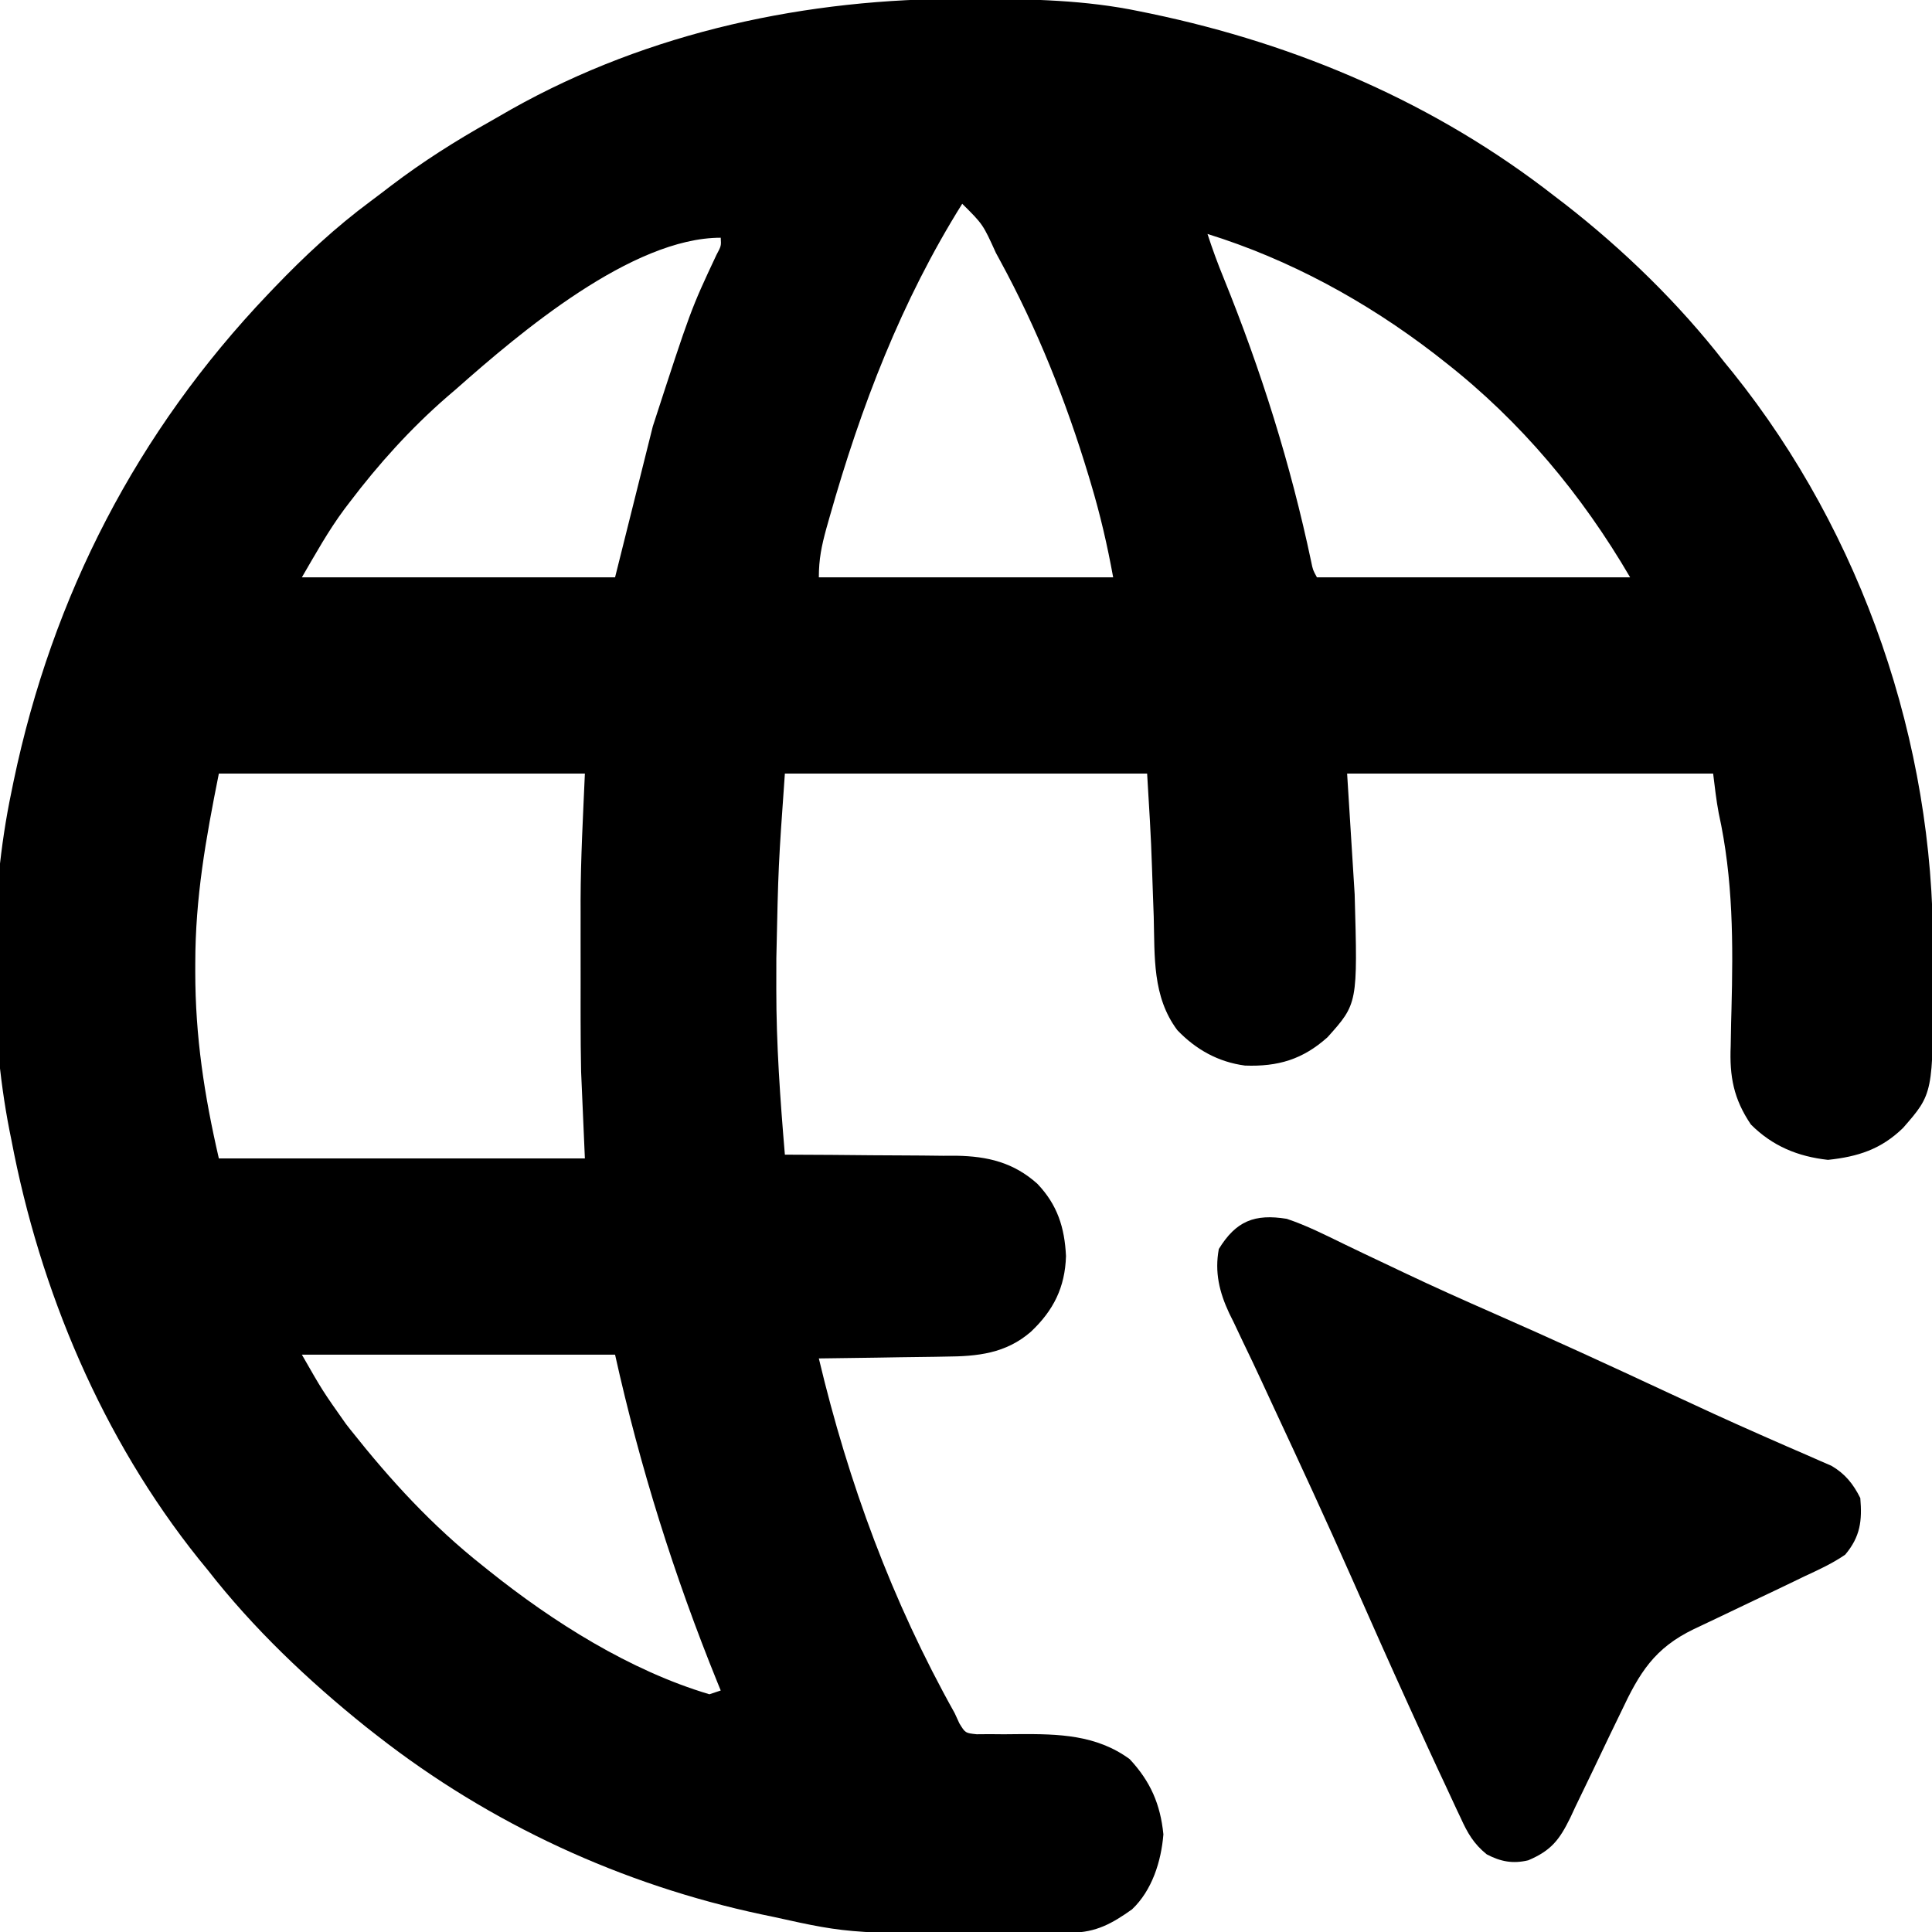
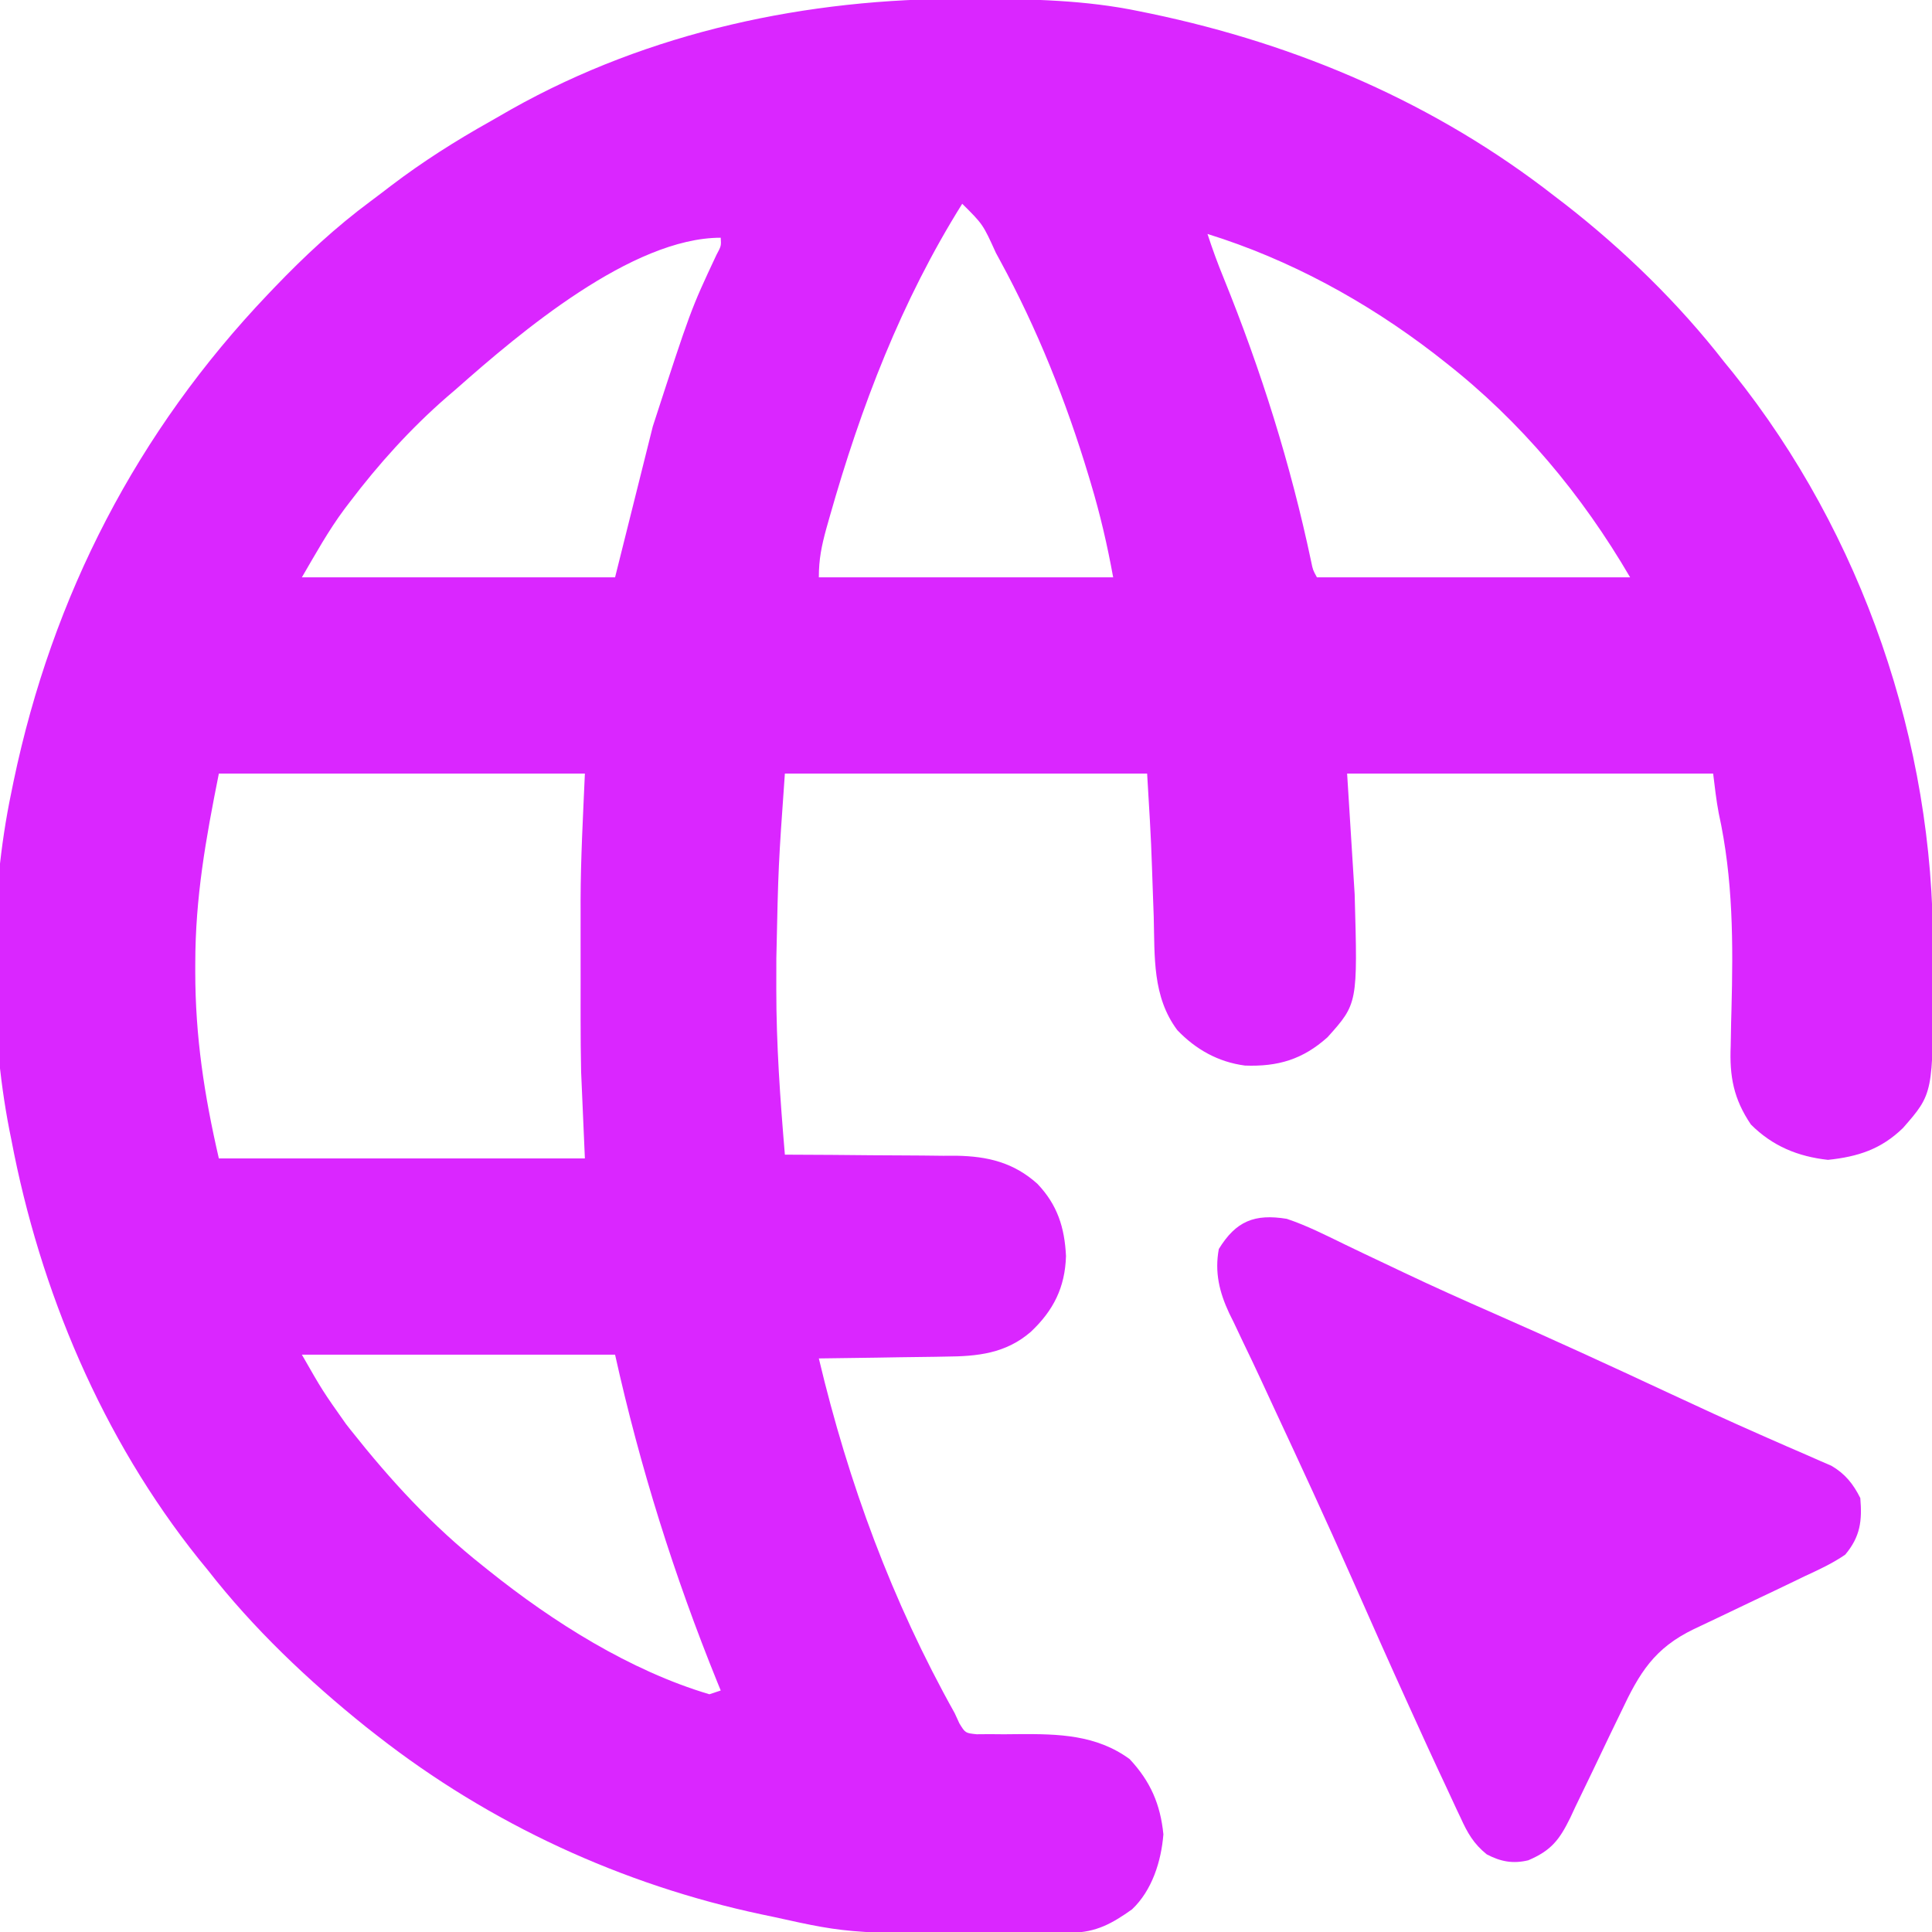
- <svg xmlns="http://www.w3.org/2000/svg" version="1.1" width="512" height="512">
-   <path d="M0 0 C1.018 0.002 2.036 0.004 3.085 0.007 C17.694 0.056 32.026 0.307 46.375 3.312 C47.35 3.511 48.325 3.71 49.329 3.915 C88.378 12.083 124.838 27.702 156.375 52.312 C157.271 52.997 158.167 53.681 159.09 54.387 C174.649 66.505 189.286 80.735 201.375 96.312 C202.138 97.247 202.901 98.182 203.688 99.145 C237.908 141.865 256.891 197.184 256.636 251.77 C256.625 254.508 256.636 257.245 256.648 259.982 C256.673 290.11 256.673 290.11 248.688 299.242 C242.882 304.884 236.747 306.852 228.812 307.688 C220.828 306.816 214.096 304.038 208.375 298.312 C203.787 291.518 202.697 285.585 203.027 277.531 C203.065 275.463 203.102 273.394 203.139 271.326 C203.168 270.26 203.197 269.195 203.227 268.097 C203.691 250.337 203.701 233.25 199.856 215.83 C199.192 212.352 198.814 208.826 198.375 205.312 C166.365 205.312 134.355 205.312 101.375 205.312 C102.035 215.873 102.695 226.433 103.375 237.312 C104.187 266.265 104.187 266.265 96.188 275.188 C89.631 281.064 83.065 283.022 74.305 282.699 C67.234 281.766 61.289 278.45 56.375 273.312 C49.732 264.429 50.409 253.826 50.125 243.25 C50.062 241.464 49.997 239.678 49.93 237.893 C49.834 235.34 49.74 232.787 49.665 230.233 C49.413 221.906 48.865 213.644 48.375 205.312 C16.695 205.312 -14.985 205.312 -47.625 205.312 C-49.362 229.794 -49.362 229.794 -49.886 254.243 C-49.875 256.949 -49.886 259.654 -49.898 262.359 C-49.908 277.07 -48.865 291.66 -47.625 306.312 C-46.958 306.314 -46.291 306.315 -45.604 306.317 C-38.628 306.337 -31.652 306.391 -24.676 306.465 C-22.077 306.488 -19.477 306.503 -16.878 306.508 C-13.129 306.517 -9.381 306.558 -5.633 306.605 C-4.481 306.602 -3.33 306.598 -2.144 306.594 C6.136 306.741 12.982 308.377 19.283 314.021 C24.598 319.593 26.506 325.596 26.875 333.188 C26.624 341.472 23.566 347.59 17.562 353.25 C10.906 359.027 3.394 359.766 -5.031 359.824 C-6.479 359.851 -6.479 359.851 -7.956 359.879 C-11.013 359.932 -14.069 359.967 -17.125 360 C-19.208 360.033 -21.292 360.068 -23.375 360.104 C-28.458 360.188 -33.541 360.255 -38.625 360.312 C-30.757 393.386 -19.243 424.607 -2.625 454.312 C-2.214 455.207 -1.804 456.102 -1.38 457.023 C0.198 459.596 0.198 459.596 3.203 459.908 C4.332 459.899 5.462 459.889 6.625 459.879 C7.874 459.89 9.123 459.901 10.41 459.912 C11.719 459.9 13.027 459.888 14.375 459.875 C24.899 459.806 34.927 460.037 43.75 466.5 C49.263 472.407 51.889 478.449 52.688 486.438 C52.111 493.581 49.685 501.297 44.375 506.312 C39.124 510.04 34.89 512.418 28.338 512.49 C27.307 512.502 26.275 512.515 25.212 512.528 C23.531 512.539 23.531 512.539 21.816 512.551 C20.653 512.561 19.489 512.57 18.29 512.58 C-29.933 512.903 -29.933 512.903 -50.625 508.312 C-52.126 507.999 -52.126 507.999 -53.658 507.679 C-90.821 499.795 -125.695 483.695 -155.625 460.312 C-156.597 459.553 -157.569 458.794 -158.57 458.012 C-173.95 445.677 -188.503 431.876 -200.625 416.312 C-201.772 414.909 -201.772 414.909 -202.941 413.477 C-228.528 381.524 -245.038 342.357 -252.625 302.312 C-252.789 301.503 -252.952 300.694 -253.121 299.86 C-258.591 271.873 -258.47 238.218 -252.625 210.312 C-252.426 209.338 -252.228 208.363 -252.023 207.358 C-241.727 158.14 -219.291 114.71 -184.625 78.312 C-184.055 77.714 -183.485 77.115 -182.897 76.498 C-174.897 68.157 -166.68 60.512 -157.393 53.627 C-155.586 52.283 -153.798 50.915 -152.012 49.543 C-143.605 43.154 -134.861 37.612 -125.652 32.452 C-123.789 31.405 -121.941 30.336 -120.094 29.262 C-83.493 8.695 -41.638 -0.159 0 0 Z M-0.625 54.312 C-16.733 80.03 -27.492 108.124 -35.75 137.25 C-36.193 138.813 -36.193 138.813 -36.646 140.408 C-37.899 145.004 -38.625 148.473 -38.625 153.312 C-12.885 153.312 12.855 153.312 39.375 153.312 C37.802 144.661 35.947 136.679 33.438 128.312 C33.244 127.668 33.051 127.023 32.853 126.359 C26.908 106.651 19.237 87.402 9.375 69.312 C9.017 68.653 8.66 67.994 8.292 67.315 C4.873 59.772 4.873 59.772 -0.625 54.312 Z M64.375 62.312 C65.661 66.28 67.076 70.147 68.66 74.004 C78.592 98.497 86.386 123.268 91.854 149.159 C92.298 151.344 92.298 151.344 93.375 153.312 C120.765 153.312 148.155 153.312 176.375 153.312 C163.603 131.418 147.385 111.978 127.375 96.312 C126.415 95.558 125.454 94.804 124.465 94.027 C106.427 80.172 86.113 69.065 64.375 62.312 Z M-134.625 103.312 C-135.485 104.05 -136.345 104.787 -137.23 105.547 C-146.829 113.909 -155.252 123.241 -162.938 133.375 C-163.405 133.987 -163.872 134.598 -164.353 135.229 C-168.666 141.047 -171.909 146.942 -175.625 153.312 C-148.235 153.312 -120.845 153.312 -92.625 153.312 C-89.325 140.113 -86.025 126.912 -82.625 113.312 C-72.572 82.379 -72.572 82.379 -65.77 67.883 C-64.489 65.477 -64.489 65.477 -64.625 63.312 C-88.165 63.312 -117.828 88.451 -134.625 103.312 Z M-197.625 205.312 C-201.127 222.823 -203.857 238.131 -203.875 255.562 C-203.876 256.316 -203.878 257.069 -203.879 257.844 C-203.872 275.016 -201.502 290.513 -197.625 307.312 C-165.615 307.312 -133.605 307.312 -100.625 307.312 C-100.955 299.723 -101.285 292.132 -101.625 284.312 C-101.705 279.744 -101.767 275.192 -101.758 270.625 C-101.759 269.469 -101.76 268.313 -101.761 267.122 C-101.761 264.72 -101.76 262.317 -101.755 259.915 C-101.75 256.316 -101.755 252.717 -101.762 249.117 C-101.761 246.745 -101.76 244.372 -101.758 242 C-101.76 240.966 -101.762 239.932 -101.764 238.866 C-101.73 227.647 -101.114 216.555 -100.625 205.312 C-132.635 205.312 -164.645 205.312 -197.625 205.312 Z M-175.625 359.312 C-170.147 368.892 -170.147 368.892 -163.938 377.688 C-163.525 378.214 -163.112 378.74 -162.686 379.282 C-152.092 392.652 -141.042 404.709 -127.625 415.312 C-127.113 415.723 -126.601 416.133 -126.073 416.556 C-109.089 430.148 -88.649 443.067 -67.625 449.312 C-66.635 448.983 -65.645 448.652 -64.625 448.312 C-64.911 447.611 -65.197 446.909 -65.492 446.187 C-76.994 417.832 -85.983 389.203 -92.625 359.312 C-120.015 359.312 -147.405 359.312 -175.625 359.312 Z " fill="#000000" transform="translate(255.625,-0.3125)" />
-   <path d="M0 0 C5.311 1.776 10.333 4.33 15.36 6.776 C18.813 8.457 22.286 10.095 25.759 11.737 C27.551 12.584 29.342 13.435 31.132 14.287 C38.926 17.992 46.793 21.512 54.694 24.98 C70.223 31.797 85.626 38.868 100.992 46.043 C109.079 49.816 117.176 53.548 125.344 57.141 C126.435 57.623 126.435 57.623 127.549 58.115 C130.93 59.609 134.315 61.091 137.712 62.549 C138.886 63.067 140.06 63.584 141.27 64.117 C142.286 64.557 143.303 64.996 144.351 65.449 C147.978 67.573 150.13 70.26 152 74 C152.509 80.01 152.021 84.205 148 89 C144.637 91.316 141.021 92.978 137.32 94.688 C136.275 95.194 135.229 95.7 134.152 96.221 C130.819 97.834 127.474 99.419 124.125 101 C120.784 102.582 117.447 104.17 114.119 105.779 C112.052 106.777 109.978 107.761 107.896 108.727 C97.421 113.783 93.479 120.289 88.629 130.605 C87.633 132.661 86.636 134.716 85.639 136.771 C84.093 139.987 82.554 143.206 81.025 146.429 C79.536 149.559 78.022 152.677 76.504 155.793 C76.056 156.757 75.608 157.72 75.146 158.713 C72.267 164.581 70.073 167.428 64 170 C59.95 170.968 56.704 170.37 52.998 168.421 C49.525 165.616 47.896 162.742 46.094 158.766 C45.758 158.06 45.423 157.355 45.077 156.629 C44.035 154.427 43.016 152.214 42 150 C41.375 148.664 40.748 147.329 40.121 145.994 C38.219 141.926 36.357 137.839 34.5 133.75 C33.805 132.226 33.11 130.702 32.415 129.178 C27.269 117.875 22.23 106.526 17.211 95.166 C10.526 80.046 3.587 65.047 -3.405 50.067 C-4.52 47.672 -5.627 45.274 -6.734 42.875 C-8.31 39.462 -9.929 36.072 -11.567 32.688 C-12.4 30.927 -13.234 29.167 -14.066 27.406 C-14.461 26.611 -14.855 25.817 -15.261 24.998 C-17.859 19.435 -19.142 14.142 -18 8 C-13.441 0.577 -8.531 -1.38 0 0 Z " fill="#000000" transform="translate(341,323)" />
+ <svg xmlns="http://www.w3.org/2000/svg" version="1.1" width="512px" height="512px" transform="rotate(0) scale(1, 1)">
+   <path d="M0 0 C1.018 0.002 2.036 0.004 3.085 0.007 C17.694 0.056 32.026 0.307 46.375 3.312 C47.35 3.511 48.325 3.71 49.329 3.915 C88.378 12.083 124.838 27.702 156.375 52.312 C157.271 52.997 158.167 53.681 159.09 54.387 C174.649 66.505 189.286 80.735 201.375 96.312 C202.138 97.247 202.901 98.182 203.688 99.145 C237.908 141.865 256.891 197.184 256.636 251.77 C256.625 254.508 256.636 257.245 256.648 259.982 C256.673 290.11 256.673 290.11 248.688 299.242 C242.882 304.884 236.747 306.852 228.812 307.688 C220.828 306.816 214.096 304.038 208.375 298.312 C203.787 291.518 202.697 285.585 203.027 277.531 C203.065 275.463 203.102 273.394 203.139 271.326 C203.168 270.26 203.197 269.195 203.227 268.097 C203.691 250.337 203.701 233.25 199.856 215.83 C199.192 212.352 198.814 208.826 198.375 205.312 C166.365 205.312 134.355 205.312 101.375 205.312 C102.035 215.873 102.695 226.433 103.375 237.312 C104.187 266.265 104.187 266.265 96.188 275.188 C89.631 281.064 83.065 283.022 74.305 282.699 C67.234 281.766 61.289 278.45 56.375 273.312 C49.732 264.429 50.409 253.826 50.125 243.25 C50.062 241.464 49.997 239.678 49.93 237.893 C49.834 235.34 49.74 232.787 49.665 230.233 C49.413 221.906 48.865 213.644 48.375 205.312 C16.695 205.312 -14.985 205.312 -47.625 205.312 C-49.362 229.794 -49.362 229.794 -49.886 254.243 C-49.875 256.949 -49.886 259.654 -49.898 262.359 C-49.908 277.07 -48.865 291.66 -47.625 306.312 C-46.958 306.314 -46.291 306.315 -45.604 306.317 C-38.628 306.337 -31.652 306.391 -24.676 306.465 C-22.077 306.488 -19.477 306.503 -16.878 306.508 C-13.129 306.517 -9.381 306.558 -5.633 306.605 C-4.481 306.602 -3.33 306.598 -2.144 306.594 C6.136 306.741 12.982 308.377 19.283 314.021 C24.598 319.593 26.506 325.596 26.875 333.188 C26.624 341.472 23.566 347.59 17.562 353.25 C10.906 359.027 3.394 359.766 -5.031 359.824 C-6.479 359.851 -6.479 359.851 -7.956 359.879 C-11.013 359.932 -14.069 359.967 -17.125 360 C-19.208 360.033 -21.292 360.068 -23.375 360.104 C-28.458 360.188 -33.541 360.255 -38.625 360.312 C-30.757 393.386 -19.243 424.607 -2.625 454.312 C-2.214 455.207 -1.804 456.102 -1.38 457.023 C0.198 459.596 0.198 459.596 3.203 459.908 C4.332 459.899 5.462 459.889 6.625 459.879 C7.874 459.89 9.123 459.901 10.41 459.912 C11.719 459.9 13.027 459.888 14.375 459.875 C24.899 459.806 34.927 460.037 43.75 466.5 C49.263 472.407 51.889 478.449 52.688 486.438 C52.111 493.581 49.685 501.297 44.375 506.312 C39.124 510.04 34.89 512.418 28.338 512.49 C27.307 512.502 26.275 512.515 25.212 512.528 C23.531 512.539 23.531 512.539 21.816 512.551 C20.653 512.561 19.489 512.57 18.29 512.58 C-29.933 512.903 -29.933 512.903 -50.625 508.312 C-52.126 507.999 -52.126 507.999 -53.658 507.679 C-90.821 499.795 -125.695 483.695 -155.625 460.312 C-156.597 459.553 -157.569 458.794 -158.57 458.012 C-173.95 445.677 -188.503 431.876 -200.625 416.312 C-201.772 414.909 -201.772 414.909 -202.941 413.477 C-228.528 381.524 -245.038 342.357 -252.625 302.312 C-252.789 301.503 -252.952 300.694 -253.121 299.86 C-258.591 271.873 -258.47 238.218 -252.625 210.312 C-252.426 209.338 -252.228 208.363 -252.023 207.358 C-241.727 158.14 -219.291 114.71 -184.625 78.312 C-184.055 77.714 -183.485 77.115 -182.897 76.498 C-174.897 68.157 -166.68 60.512 -157.393 53.627 C-155.586 52.283 -153.798 50.915 -152.012 49.543 C-143.605 43.154 -134.861 37.612 -125.652 32.452 C-123.789 31.405 -121.941 30.336 -120.094 29.262 C-83.493 8.695 -41.638 -0.159 0 0 Z M-0.625 54.312 C-16.733 80.03 -27.492 108.124 -35.75 137.25 C-36.193 138.813 -36.193 138.813 -36.646 140.408 C-37.899 145.004 -38.625 148.473 -38.625 153.312 C-12.885 153.312 12.855 153.312 39.375 153.312 C37.802 144.661 35.947 136.679 33.438 128.312 C33.244 127.668 33.051 127.023 32.853 126.359 C26.908 106.651 19.237 87.402 9.375 69.312 C9.017 68.653 8.66 67.994 8.292 67.315 C4.873 59.772 4.873 59.772 -0.625 54.312 Z M64.375 62.312 C65.661 66.28 67.076 70.147 68.66 74.004 C78.592 98.497 86.386 123.268 91.854 149.159 C92.298 151.344 92.298 151.344 93.375 153.312 C120.765 153.312 148.155 153.312 176.375 153.312 C163.603 131.418 147.385 111.978 127.375 96.312 C126.415 95.558 125.454 94.804 124.465 94.027 C106.427 80.172 86.113 69.065 64.375 62.312 Z M-134.625 103.312 C-135.485 104.05 -136.345 104.787 -137.23 105.547 C-146.829 113.909 -155.252 123.241 -162.938 133.375 C-163.405 133.987 -163.872 134.598 -164.353 135.229 C-168.666 141.047 -171.909 146.942 -175.625 153.312 C-148.235 153.312 -120.845 153.312 -92.625 153.312 C-89.325 140.113 -86.025 126.912 -82.625 113.312 C-72.572 82.379 -72.572 82.379 -65.77 67.883 C-64.489 65.477 -64.489 65.477 -64.625 63.312 C-88.165 63.312 -117.828 88.451 -134.625 103.312 Z M-197.625 205.312 C-201.127 222.823 -203.857 238.131 -203.875 255.562 C-203.876 256.316 -203.878 257.069 -203.879 257.844 C-203.872 275.016 -201.502 290.513 -197.625 307.312 C-165.615 307.312 -133.605 307.312 -100.625 307.312 C-100.955 299.723 -101.285 292.132 -101.625 284.312 C-101.705 279.744 -101.767 275.192 -101.758 270.625 C-101.759 269.469 -101.76 268.313 -101.761 267.122 C-101.761 264.72 -101.76 262.317 -101.755 259.915 C-101.75 256.316 -101.755 252.717 -101.762 249.117 C-101.761 246.745 -101.76 244.372 -101.758 242 C-101.76 240.966 -101.762 239.932 -101.764 238.866 C-101.73 227.647 -101.114 216.555 -100.625 205.312 C-132.635 205.312 -164.645 205.312 -197.625 205.312 Z M-175.625 359.312 C-170.147 368.892 -170.147 368.892 -163.938 377.688 C-163.525 378.214 -163.112 378.74 -162.686 379.282 C-152.092 392.652 -141.042 404.709 -127.625 415.312 C-127.113 415.723 -126.601 416.133 -126.073 416.556 C-109.089 430.148 -88.649 443.067 -67.625 449.312 C-66.635 448.983 -65.645 448.652 -64.625 448.312 C-64.911 447.611 -65.197 446.909 -65.492 446.187 C-76.994 417.832 -85.983 389.203 -92.625 359.312 C-120.015 359.312 -147.405 359.312 -175.625 359.312 Z " fill="#da26ff" transform="translate(255.625,-0.3125)" />
+   <path d="M0 0 C5.311 1.776 10.333 4.33 15.36 6.776 C18.813 8.457 22.286 10.095 25.759 11.737 C27.551 12.584 29.342 13.435 31.132 14.287 C38.926 17.992 46.793 21.512 54.694 24.98 C70.223 31.797 85.626 38.868 100.992 46.043 C109.079 49.816 117.176 53.548 125.344 57.141 C126.435 57.623 126.435 57.623 127.549 58.115 C130.93 59.609 134.315 61.091 137.712 62.549 C138.886 63.067 140.06 63.584 141.27 64.117 C142.286 64.557 143.303 64.996 144.351 65.449 C147.978 67.573 150.13 70.26 152 74 C152.509 80.01 152.021 84.205 148 89 C144.637 91.316 141.021 92.978 137.32 94.688 C136.275 95.194 135.229 95.7 134.152 96.221 C130.819 97.834 127.474 99.419 124.125 101 C120.784 102.582 117.447 104.17 114.119 105.779 C112.052 106.777 109.978 107.761 107.896 108.727 C97.421 113.783 93.479 120.289 88.629 130.605 C87.633 132.661 86.636 134.716 85.639 136.771 C84.093 139.987 82.554 143.206 81.025 146.429 C79.536 149.559 78.022 152.677 76.504 155.793 C76.056 156.757 75.608 157.72 75.146 158.713 C72.267 164.581 70.073 167.428 64 170 C59.95 170.968 56.704 170.37 52.998 168.421 C49.525 165.616 47.896 162.742 46.094 158.766 C45.758 158.06 45.423 157.355 45.077 156.629 C44.035 154.427 43.016 152.214 42 150 C41.375 148.664 40.748 147.329 40.121 145.994 C38.219 141.926 36.357 137.839 34.5 133.75 C33.805 132.226 33.11 130.702 32.415 129.178 C27.269 117.875 22.23 106.526 17.211 95.166 C10.526 80.046 3.587 65.047 -3.405 50.067 C-4.52 47.672 -5.627 45.274 -6.734 42.875 C-8.31 39.462 -9.929 36.072 -11.567 32.688 C-12.4 30.927 -13.234 29.167 -14.066 27.406 C-14.461 26.611 -14.855 25.817 -15.261 24.998 C-17.859 19.435 -19.142 14.142 -18 8 C-13.441 0.577 -8.531 -1.38 0 0 Z " fill="#da26ff" transform="translate(341,323)" />
</svg>
